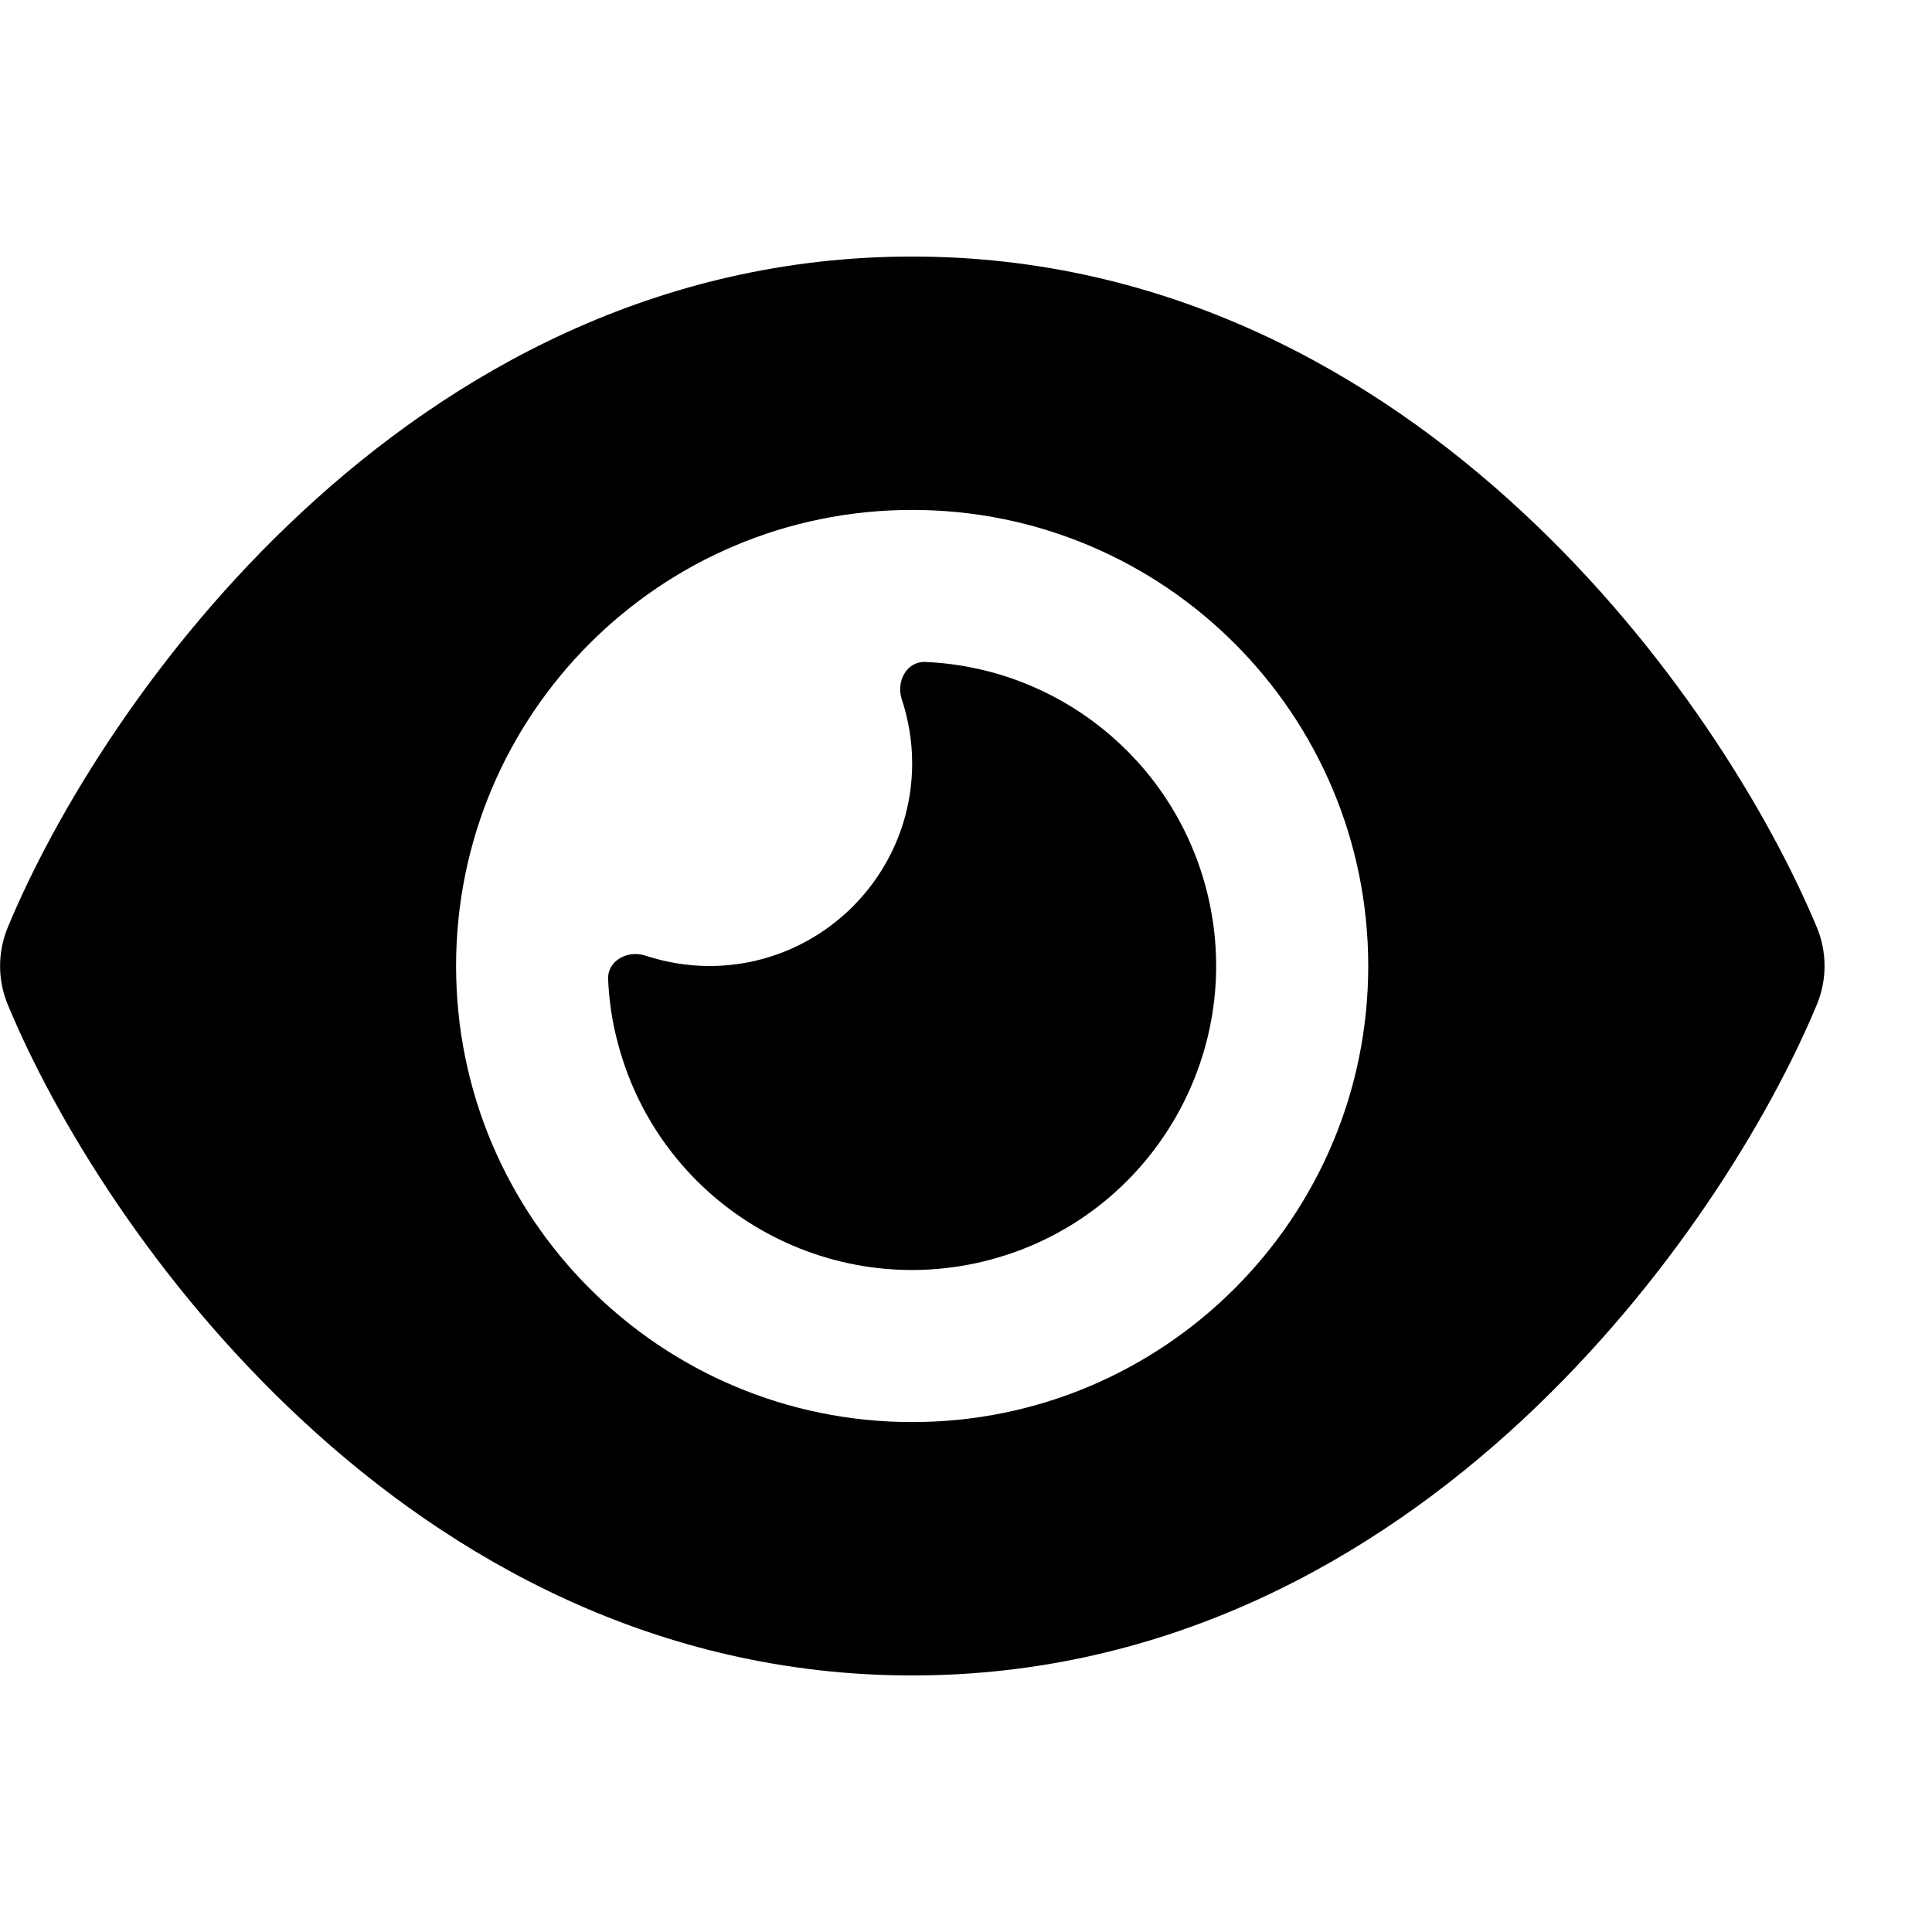
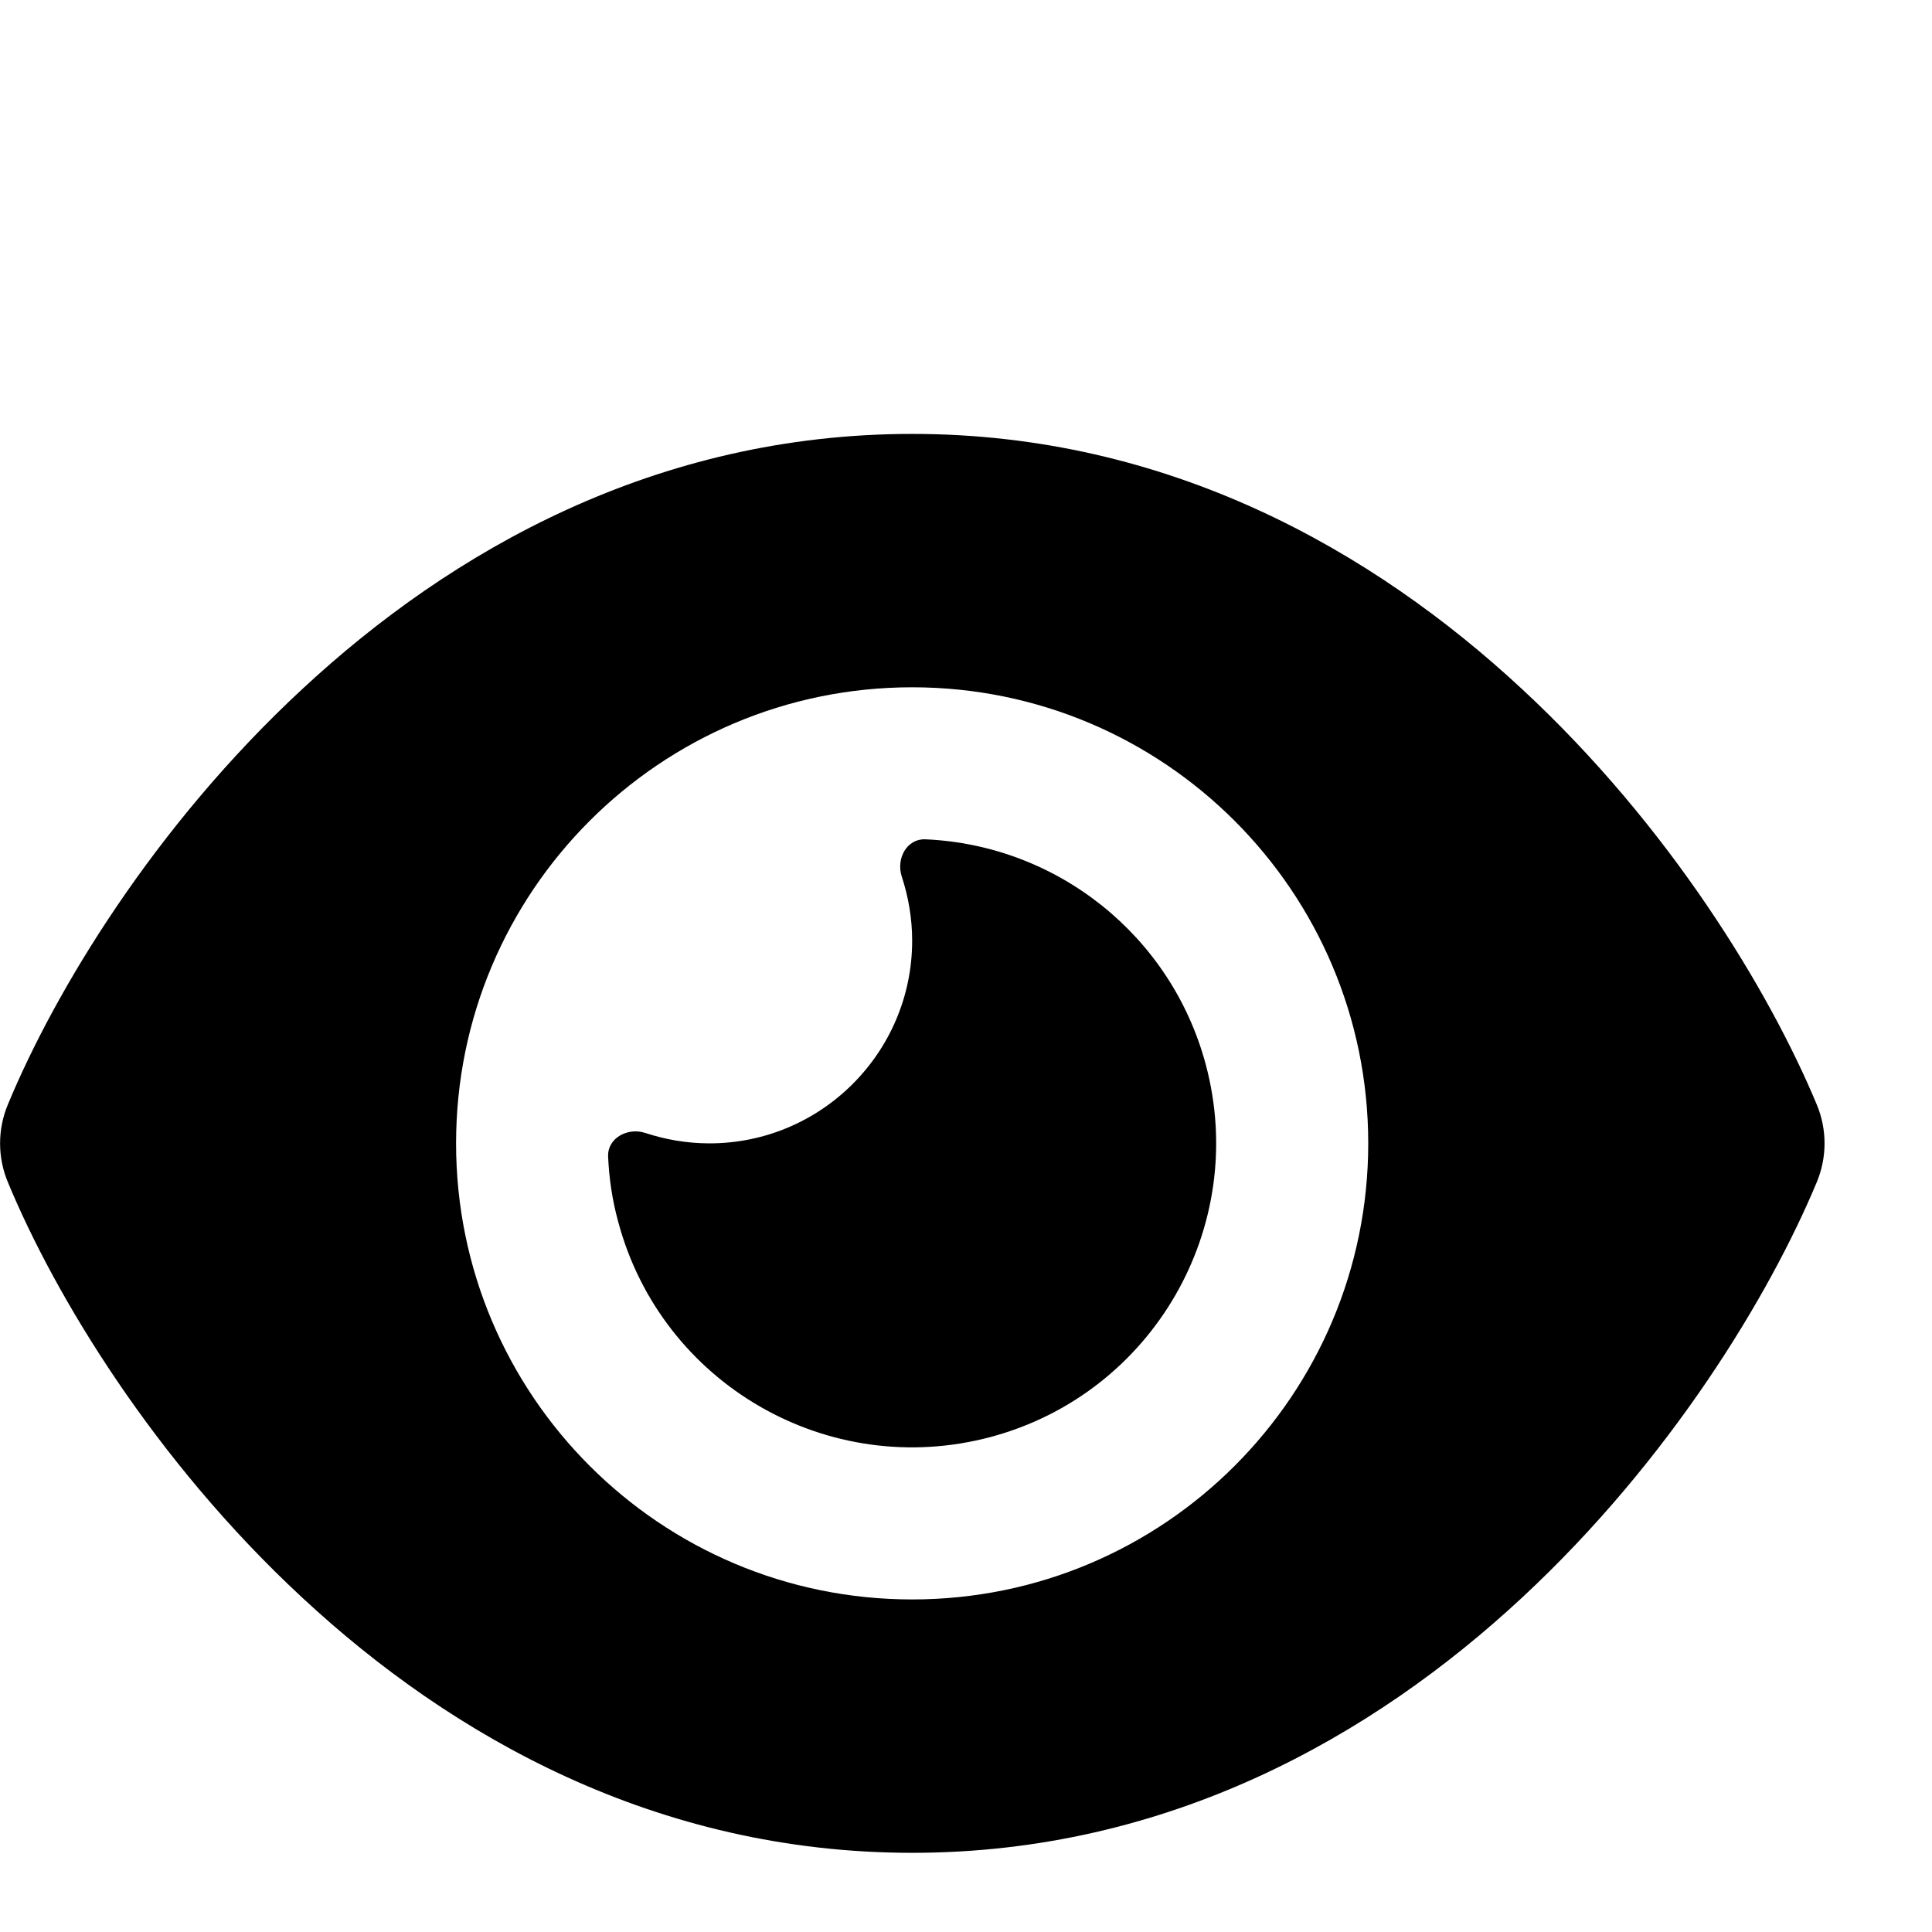
- <svg xmlns="http://www.w3.org/2000/svg" width="19" height="19" viewBox="0 0 610 512">
+ <svg xmlns="http://www.w3.org/2000/svg" width="19" height="19" viewBox="0 0 610 400">
  <path d="M288 32c-80.8 0-145.5 36.8-192.6 80.6C48.6 156 17.3 208 2.5 243.7a31.8 31.8 0 0 0 0 24.6C17.3 304 48.6 356 95.4 399.4 142.5 443.2 207.2 480 288 480s145.5-36.8 192.6-80.6c46.8-43.5 78.1-95.4 93-131.1a31.8 31.8 0 0 0 0-24.6c-14.9-35.7-46.2-87.7-93-131.1C433.5 68.8 368.8 32 288 32zM144 256a144 144 0 1 1 288 0 144 144 0 1 1-288 0zm144-64c0 35.3-28.7 64-64 64-7.1 0-13.9-1.2-20.3-3.3-5.5-1.8-11.9 1.6-11.7 7.4.3 6.9 1.3 13.8 3.2 20.7 13.7 51.2 66.4 81.6 117.6 67.9s81.6-66.4 67.9-117.6a95.97 95.97 0 0 0-88.6-71.1c-5.8-.2-9.2 6.1-7.4 11.7 2.1 6.4 3.3 13.2 3.3 20.3z" />
</svg>
